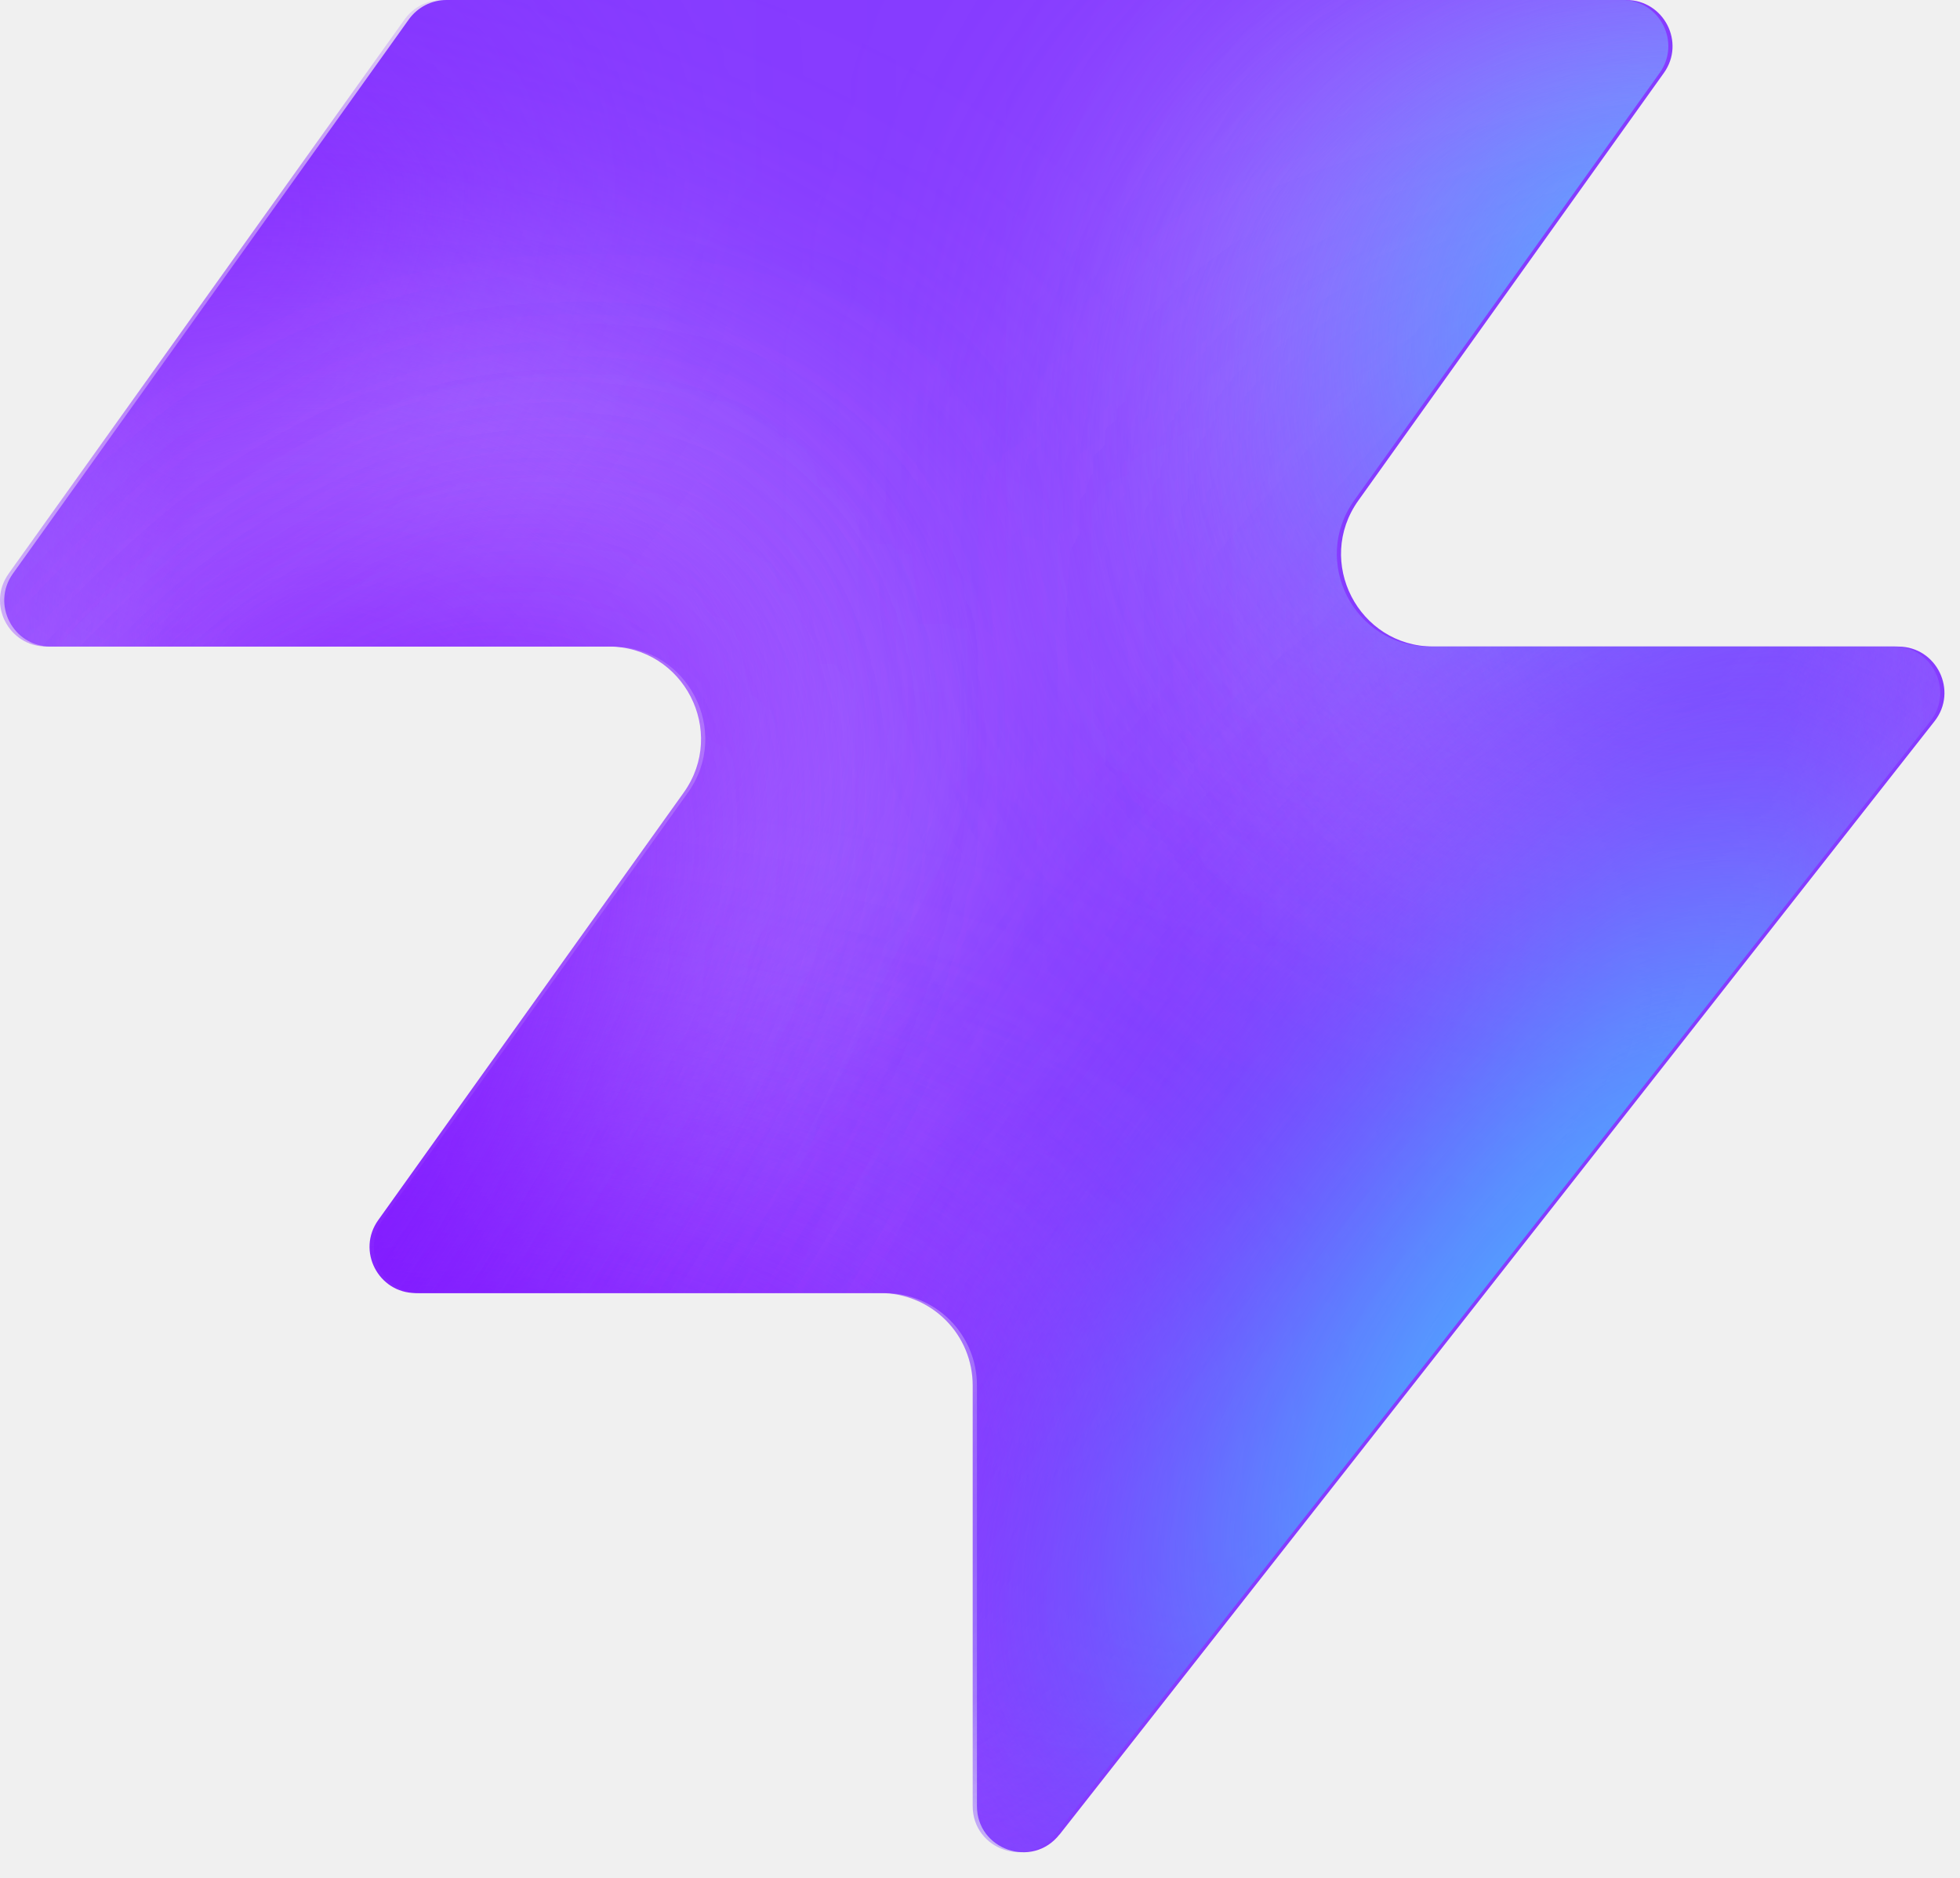
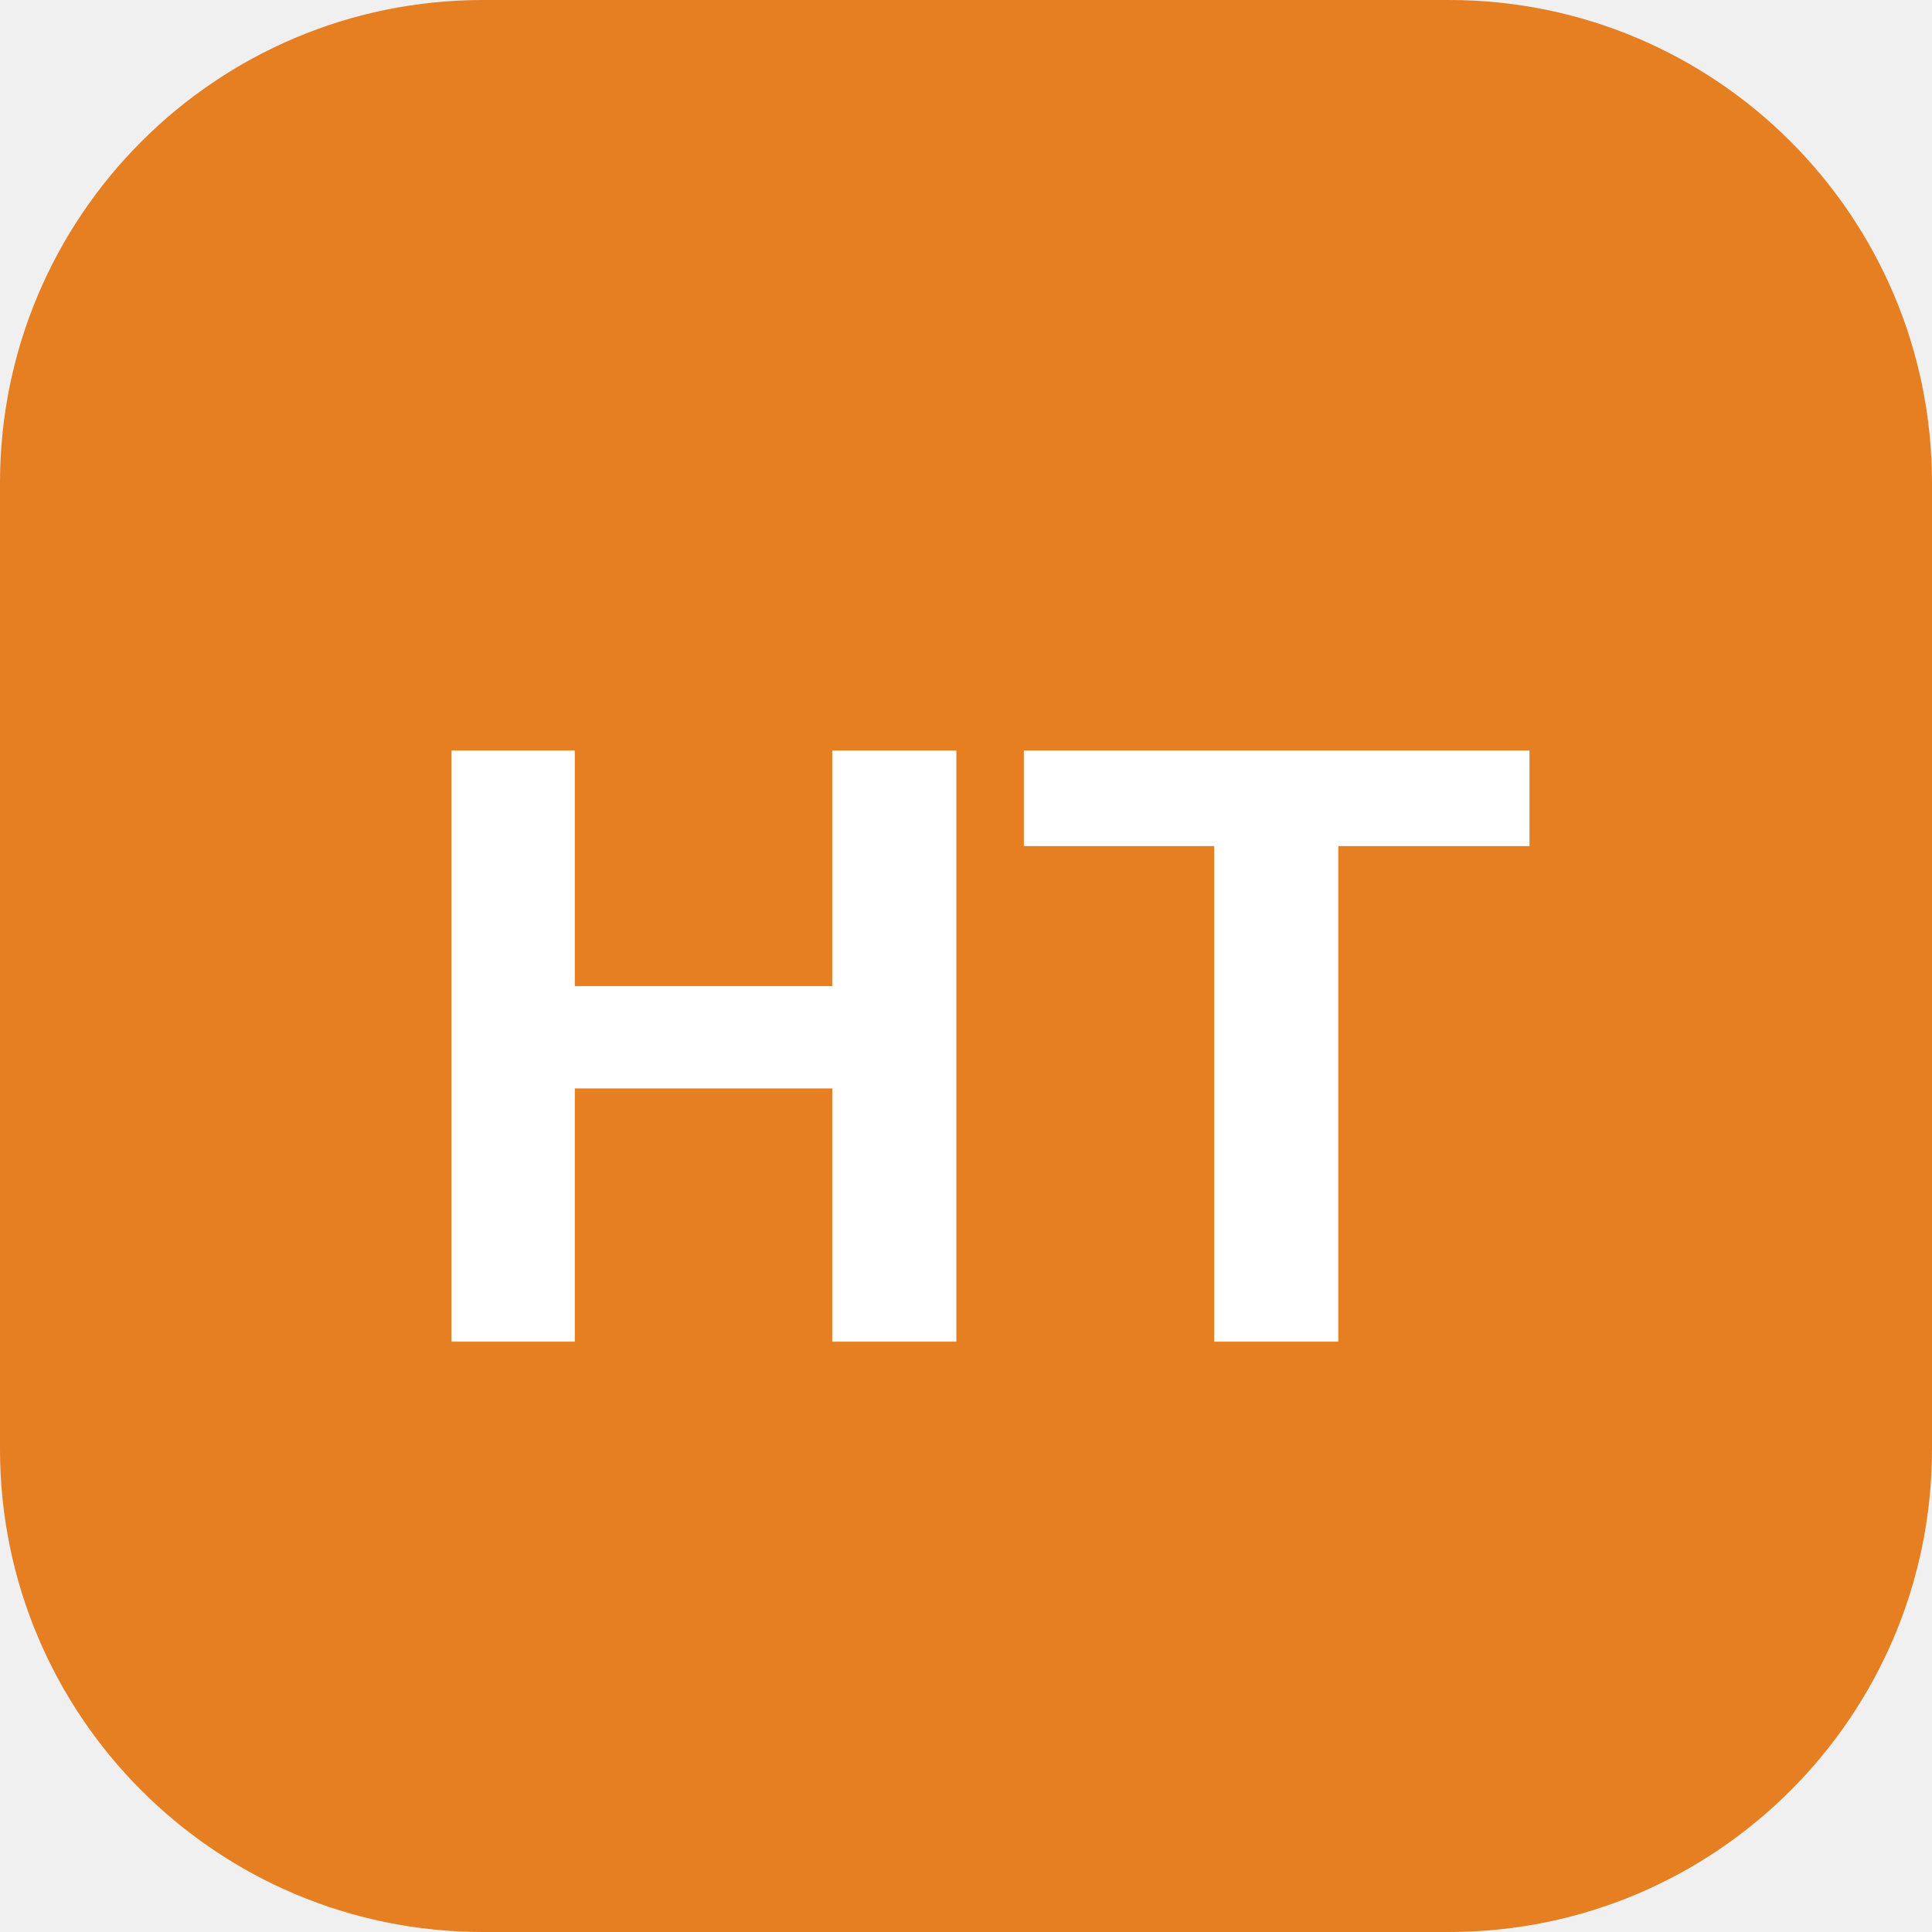
- <svg xmlns="http://www.w3.org/2000/svg" width="48" height="46" fill="none" viewBox="0 0 48 46">
-   <path fill="#863bff" d="M25.946 44.938c-.664.845-2.021.375-2.021-.698V33.937a2.26 2.26 0 0 0-2.262-2.262H10.287c-.92 0-1.456-1.04-.92-1.788l7.48-10.471c1.07-1.497 0-3.578-1.842-3.578H1.237c-.92 0-1.456-1.04-.92-1.788L10.013.474c.214-.297.556-.474.92-.474h28.894c.92 0 1.456 1.04.92 1.788l-7.48 10.471c-1.07 1.498 0 3.579 1.842 3.579h11.377c.943 0 1.473 1.088.89 1.83L25.947 44.94z" style="fill:#863bff;fill:color(display-p3 .525 .23 1);fill-opacity:1" />
-   <mask id="a" width="48" height="46" x="0" y="0" maskUnits="userSpaceOnUse" style="mask-type:alpha">
-     <path fill="#000" d="M25.842 44.938c-.664.844-2.021.375-2.021-.698V33.937a2.26 2.26 0 0 0-2.262-2.262H10.183c-.92 0-1.456-1.04-.92-1.788l7.48-10.471c1.07-1.498 0-3.579-1.842-3.579H1.133c-.92 0-1.456-1.04-.92-1.787L9.91.473c.214-.297.556-.474.92-.474h28.894c.92 0 1.456 1.04.92 1.788l-7.48 10.471c-1.07 1.498 0 3.578 1.842 3.578h11.377c.943 0 1.473 1.088.89 1.832L25.843 44.94z" style="fill:#000;fill-opacity:1" />
-   </mask>
-   <g mask="url(#a)">
-     <g filter="url(#b)">
-       <ellipse cx="5.508" cy="14.704" fill="#ede6ff" rx="5.508" ry="14.704" style="fill:#ede6ff;fill:color(display-p3 .927 .903 1);fill-opacity:1" transform="matrix(.00324 1 1 -.00324 -4.47 31.516)" />
-     </g>
-     <g filter="url(#c)">
-       <ellipse cx="10.399" cy="29.851" fill="#ede6ff" rx="10.399" ry="29.851" style="fill:#ede6ff;fill:color(display-p3 .927 .903 1);fill-opacity:1" transform="matrix(.00324 1 1 -.00324 -39.328 7.883)" />
-     </g>
-     <g filter="url(#d)">
-       <ellipse cx="5.508" cy="30.487" fill="#7e14ff" rx="5.508" ry="30.487" style="fill:#7e14ff;fill:color(display-p3 .492 .077 1);fill-opacity:1" transform="rotate(89.814 -25.913 -14.639)scale(1 -1)" />
-     </g>
-     <g filter="url(#e)">
-       <ellipse cx="5.508" cy="30.599" fill="#7e14ff" rx="5.508" ry="30.599" style="fill:#7e14ff;fill:color(display-p3 .492 .077 1);fill-opacity:1" transform="rotate(89.814 -32.644 -3.334)scale(1 -1)" />
-     </g>
-     <g filter="url(#f)">
-       <ellipse cx="5.508" cy="30.599" fill="#7e14ff" rx="5.508" ry="30.599" style="fill:#7e14ff;fill:color(display-p3 .492 .077 1);fill-opacity:1" transform="matrix(.00324 1 1 -.00324 -34.34 30.47)" />
-     </g>
-     <g filter="url(#g)">
-       <ellipse cx="14.072" cy="22.078" fill="#ede6ff" rx="14.072" ry="22.078" style="fill:#ede6ff;fill:color(display-p3 .927 .903 1);fill-opacity:1" transform="rotate(93.35 24.506 48.493)scale(-1 1)" />
-     </g>
-     <g filter="url(#h)">
-       <ellipse cx="3.47" cy="21.501" fill="#7e14ff" rx="3.47" ry="21.501" style="fill:#7e14ff;fill:color(display-p3 .492 .077 1);fill-opacity:1" transform="rotate(89.009 28.708 47.59)scale(-1 1)" />
-     </g>
-     <g filter="url(#i)">
-       <ellipse cx="3.47" cy="21.501" fill="#7e14ff" rx="3.47" ry="21.501" style="fill:#7e14ff;fill:color(display-p3 .492 .077 1);fill-opacity:1" transform="rotate(89.009 28.708 47.59)scale(-1 1)" />
-     </g>
-     <g filter="url(#j)">
-       <ellipse cx=".387" cy="8.972" fill="#7e14ff" rx="4.407" ry="29.108" style="fill:#7e14ff;fill:color(display-p3 .492 .077 1);fill-opacity:1" transform="rotate(39.51 .387 8.972)" />
-     </g>
-     <g filter="url(#k)">
-       <ellipse cx="47.523" cy="-6.092" fill="#7e14ff" rx="4.407" ry="29.108" style="fill:#7e14ff;fill:color(display-p3 .492 .077 1);fill-opacity:1" transform="rotate(37.892 47.523 -6.092)" />
-     </g>
-     <g filter="url(#l)">
-       <ellipse cx="41.412" cy="6.333" fill="#47bfff" rx="5.971" ry="9.665" style="fill:#47bfff;fill:color(display-p3 .28 .748 1);fill-opacity:1" transform="rotate(37.892 41.412 6.333)" />
-     </g>
-     <g filter="url(#m)">
-       <ellipse cx="-1.879" cy="38.332" fill="#7e14ff" rx="4.407" ry="29.108" style="fill:#7e14ff;fill:color(display-p3 .492 .077 1);fill-opacity:1" transform="rotate(37.892 -1.88 38.332)" />
-     </g>
-     <g filter="url(#n)">
-       <ellipse cx="-1.879" cy="38.332" fill="#7e14ff" rx="4.407" ry="29.108" style="fill:#7e14ff;fill:color(display-p3 .492 .077 1);fill-opacity:1" transform="rotate(37.892 -1.88 38.332)" />
-     </g>
-     <g filter="url(#o)">
-       <ellipse cx="35.651" cy="29.907" fill="#7e14ff" rx="4.407" ry="29.108" style="fill:#7e14ff;fill:color(display-p3 .492 .077 1);fill-opacity:1" transform="rotate(37.892 35.651 29.907)" />
-     </g>
-     <g filter="url(#p)">
-       <ellipse cx="38.418" cy="32.4" fill="#47bfff" rx="5.971" ry="15.297" style="fill:#47bfff;fill:color(display-p3 .28 .748 1);fill-opacity:1" transform="rotate(37.892 38.418 32.4)" />
-     </g>
-   </g>
-   <defs>
-     <filter id="b" width="60.045" height="41.654" x="-19.77" y="16.149" color-interpolation-filters="sRGB" filterUnits="userSpaceOnUse">
-       <feFlood flood-opacity="0" result="BackgroundImageFix" />
-       <feBlend in="SourceGraphic" in2="BackgroundImageFix" result="shape" />
-       <feGaussianBlur result="effect1_foregroundBlur_2002_17158" stdDeviation="7.659" />
-     </filter>
-     <filter id="c" width="90.34" height="51.437" x="-54.613" y="-7.533" color-interpolation-filters="sRGB" filterUnits="userSpaceOnUse">
-       <feFlood flood-opacity="0" result="BackgroundImageFix" />
-       <feBlend in="SourceGraphic" in2="BackgroundImageFix" result="shape" />
-       <feGaussianBlur result="effect1_foregroundBlur_2002_17158" stdDeviation="7.659" />
-     </filter>
-     <filter id="d" width="79.355" height="29.4" x="-49.64" y="2.03" color-interpolation-filters="sRGB" filterUnits="userSpaceOnUse">
-       <feFlood flood-opacity="0" result="BackgroundImageFix" />
-       <feBlend in="SourceGraphic" in2="BackgroundImageFix" result="shape" />
-       <feGaussianBlur result="effect1_foregroundBlur_2002_17158" stdDeviation="4.596" />
-     </filter>
-     <filter id="e" width="79.579" height="29.4" x="-45.045" y="20.029" color-interpolation-filters="sRGB" filterUnits="userSpaceOnUse">
-       <feFlood flood-opacity="0" result="BackgroundImageFix" />
-       <feBlend in="SourceGraphic" in2="BackgroundImageFix" result="shape" />
-       <feGaussianBlur result="effect1_foregroundBlur_2002_17158" stdDeviation="4.596" />
-     </filter>
-     <filter id="f" width="79.579" height="29.4" x="-43.513" y="21.178" color-interpolation-filters="sRGB" filterUnits="userSpaceOnUse">
-       <feFlood flood-opacity="0" result="BackgroundImageFix" />
-       <feBlend in="SourceGraphic" in2="BackgroundImageFix" result="shape" />
-       <feGaussianBlur result="effect1_foregroundBlur_2002_17158" stdDeviation="4.596" />
-     </filter>
-     <filter id="g" width="74.749" height="58.852" x="15.756" y="-17.901" color-interpolation-filters="sRGB" filterUnits="userSpaceOnUse">
-       <feFlood flood-opacity="0" result="BackgroundImageFix" />
-       <feBlend in="SourceGraphic" in2="BackgroundImageFix" result="shape" />
-       <feGaussianBlur result="effect1_foregroundBlur_2002_17158" stdDeviation="7.659" />
-     </filter>
-     <filter id="h" width="61.377" height="25.362" x="23.548" y="2.284" color-interpolation-filters="sRGB" filterUnits="userSpaceOnUse">
-       <feFlood flood-opacity="0" result="BackgroundImageFix" />
-       <feBlend in="SourceGraphic" in2="BackgroundImageFix" result="shape" />
-       <feGaussianBlur result="effect1_foregroundBlur_2002_17158" stdDeviation="4.596" />
-     </filter>
-     <filter id="i" width="61.377" height="25.362" x="23.548" y="2.284" color-interpolation-filters="sRGB" filterUnits="userSpaceOnUse">
-       <feFlood flood-opacity="0" result="BackgroundImageFix" />
-       <feBlend in="SourceGraphic" in2="BackgroundImageFix" result="shape" />
-       <feGaussianBlur result="effect1_foregroundBlur_2002_17158" stdDeviation="4.596" />
-     </filter>
-     <filter id="j" width="56.045" height="63.649" x="-27.636" y="-22.853" color-interpolation-filters="sRGB" filterUnits="userSpaceOnUse">
-       <feFlood flood-opacity="0" result="BackgroundImageFix" />
-       <feBlend in="SourceGraphic" in2="BackgroundImageFix" result="shape" />
-       <feGaussianBlur result="effect1_foregroundBlur_2002_17158" stdDeviation="4.596" />
-     </filter>
-     <filter id="k" width="54.814" height="64.646" x="20.116" y="-38.415" color-interpolation-filters="sRGB" filterUnits="userSpaceOnUse">
-       <feFlood flood-opacity="0" result="BackgroundImageFix" />
-       <feBlend in="SourceGraphic" in2="BackgroundImageFix" result="shape" />
-       <feGaussianBlur result="effect1_foregroundBlur_2002_17158" stdDeviation="4.596" />
-     </filter>
-     <filter id="l" width="33.541" height="35.313" x="24.641" y="-11.323" color-interpolation-filters="sRGB" filterUnits="userSpaceOnUse">
-       <feFlood flood-opacity="0" result="BackgroundImageFix" />
-       <feBlend in="SourceGraphic" in2="BackgroundImageFix" result="shape" />
-       <feGaussianBlur result="effect1_foregroundBlur_2002_17158" stdDeviation="4.596" />
-     </filter>
-     <filter id="m" width="54.814" height="64.646" x="-29.286" y="6.009" color-interpolation-filters="sRGB" filterUnits="userSpaceOnUse">
-       <feFlood flood-opacity="0" result="BackgroundImageFix" />
-       <feBlend in="SourceGraphic" in2="BackgroundImageFix" result="shape" />
-       <feGaussianBlur result="effect1_foregroundBlur_2002_17158" stdDeviation="4.596" />
-     </filter>
-     <filter id="n" width="54.814" height="64.646" x="-29.286" y="6.009" color-interpolation-filters="sRGB" filterUnits="userSpaceOnUse">
-       <feFlood flood-opacity="0" result="BackgroundImageFix" />
-       <feBlend in="SourceGraphic" in2="BackgroundImageFix" result="shape" />
-       <feGaussianBlur result="effect1_foregroundBlur_2002_17158" stdDeviation="4.596" />
-     </filter>
-     <filter id="o" width="54.814" height="64.646" x="8.244" y="-2.416" color-interpolation-filters="sRGB" filterUnits="userSpaceOnUse">
-       <feFlood flood-opacity="0" result="BackgroundImageFix" />
-       <feBlend in="SourceGraphic" in2="BackgroundImageFix" result="shape" />
-       <feGaussianBlur result="effect1_foregroundBlur_2002_17158" stdDeviation="4.596" />
-     </filter>
-     <filter id="p" width="39.409" height="43.623" x="18.713" y="10.588" color-interpolation-filters="sRGB" filterUnits="userSpaceOnUse">
-       <feFlood flood-opacity="0" result="BackgroundImageFix" />
-       <feBlend in="SourceGraphic" in2="BackgroundImageFix" result="shape" />
-       <feGaussianBlur result="effect1_foregroundBlur_2002_17158" stdDeviation="4.596" />
-     </filter>
-   </defs>
+ <svg xmlns="http://www.w3.org/2000/svg" viewBox="0 0 36 36">
+   <rect width="36" height="36" rx="9" fill="#E67E22" />
+   <text x="18" y="25" text-anchor="middle" fill="white" font-family="Arial" font-weight="bold" font-size="16">HT</text>
</svg>
